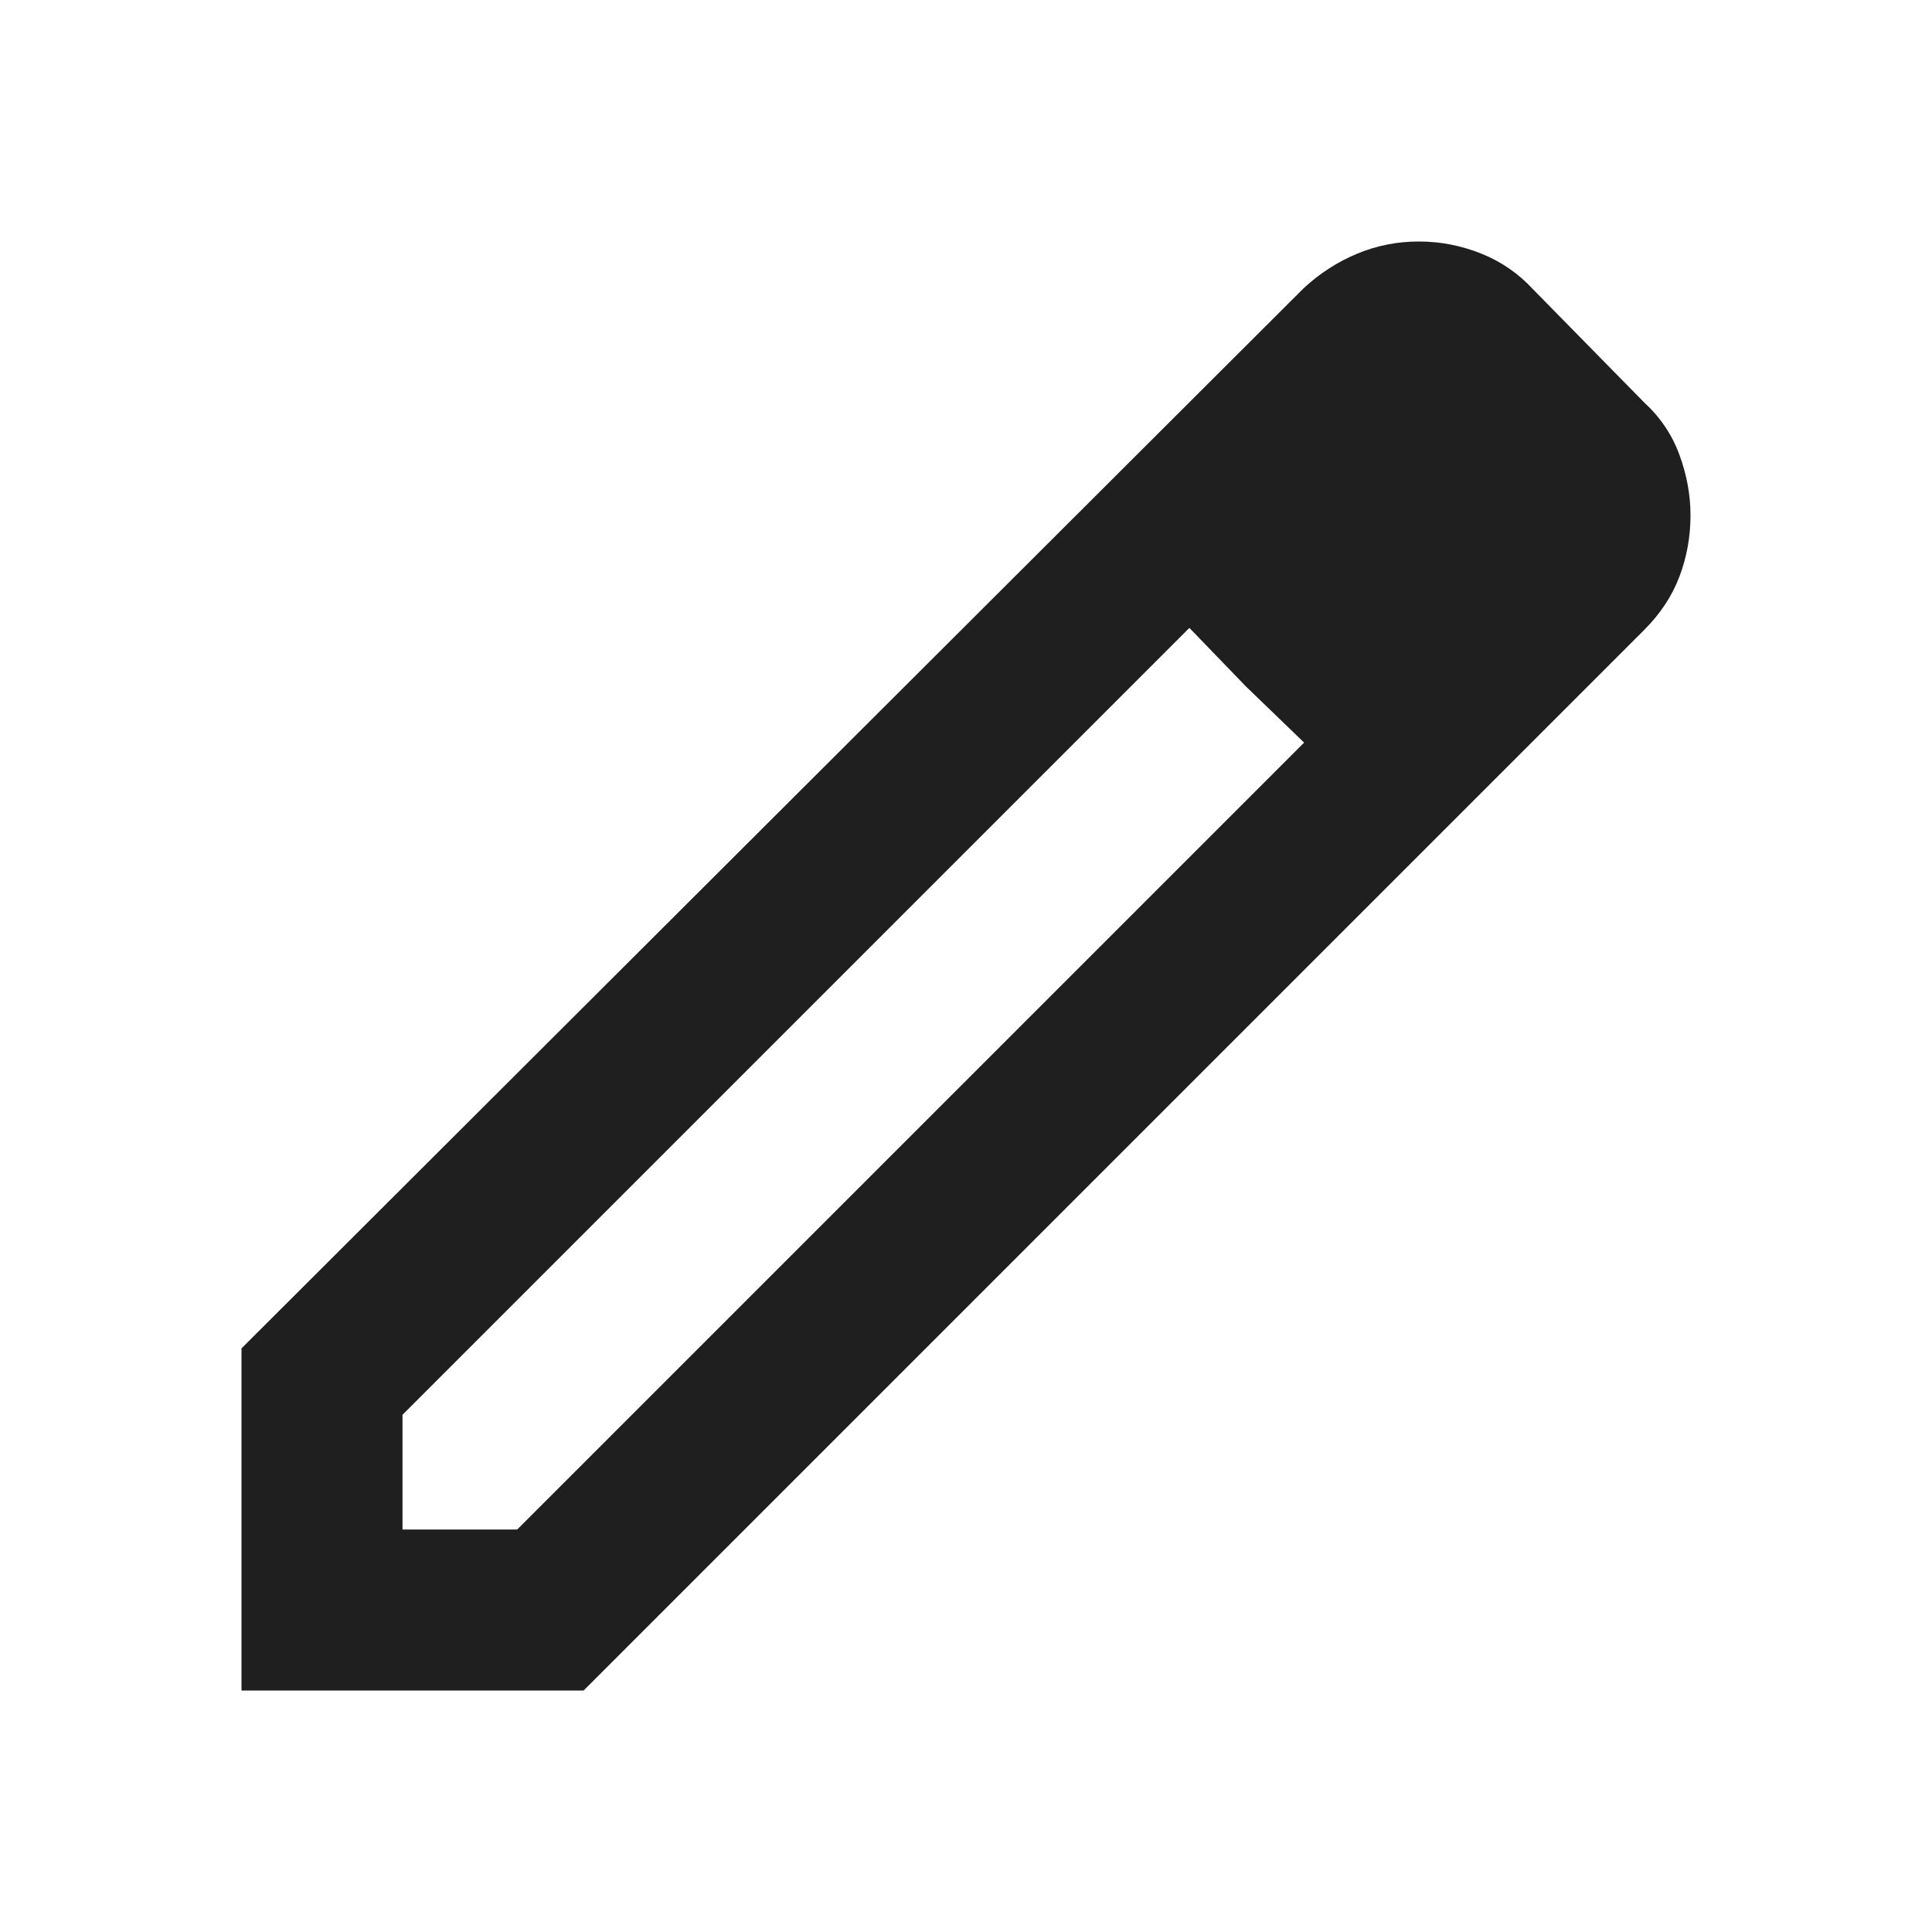
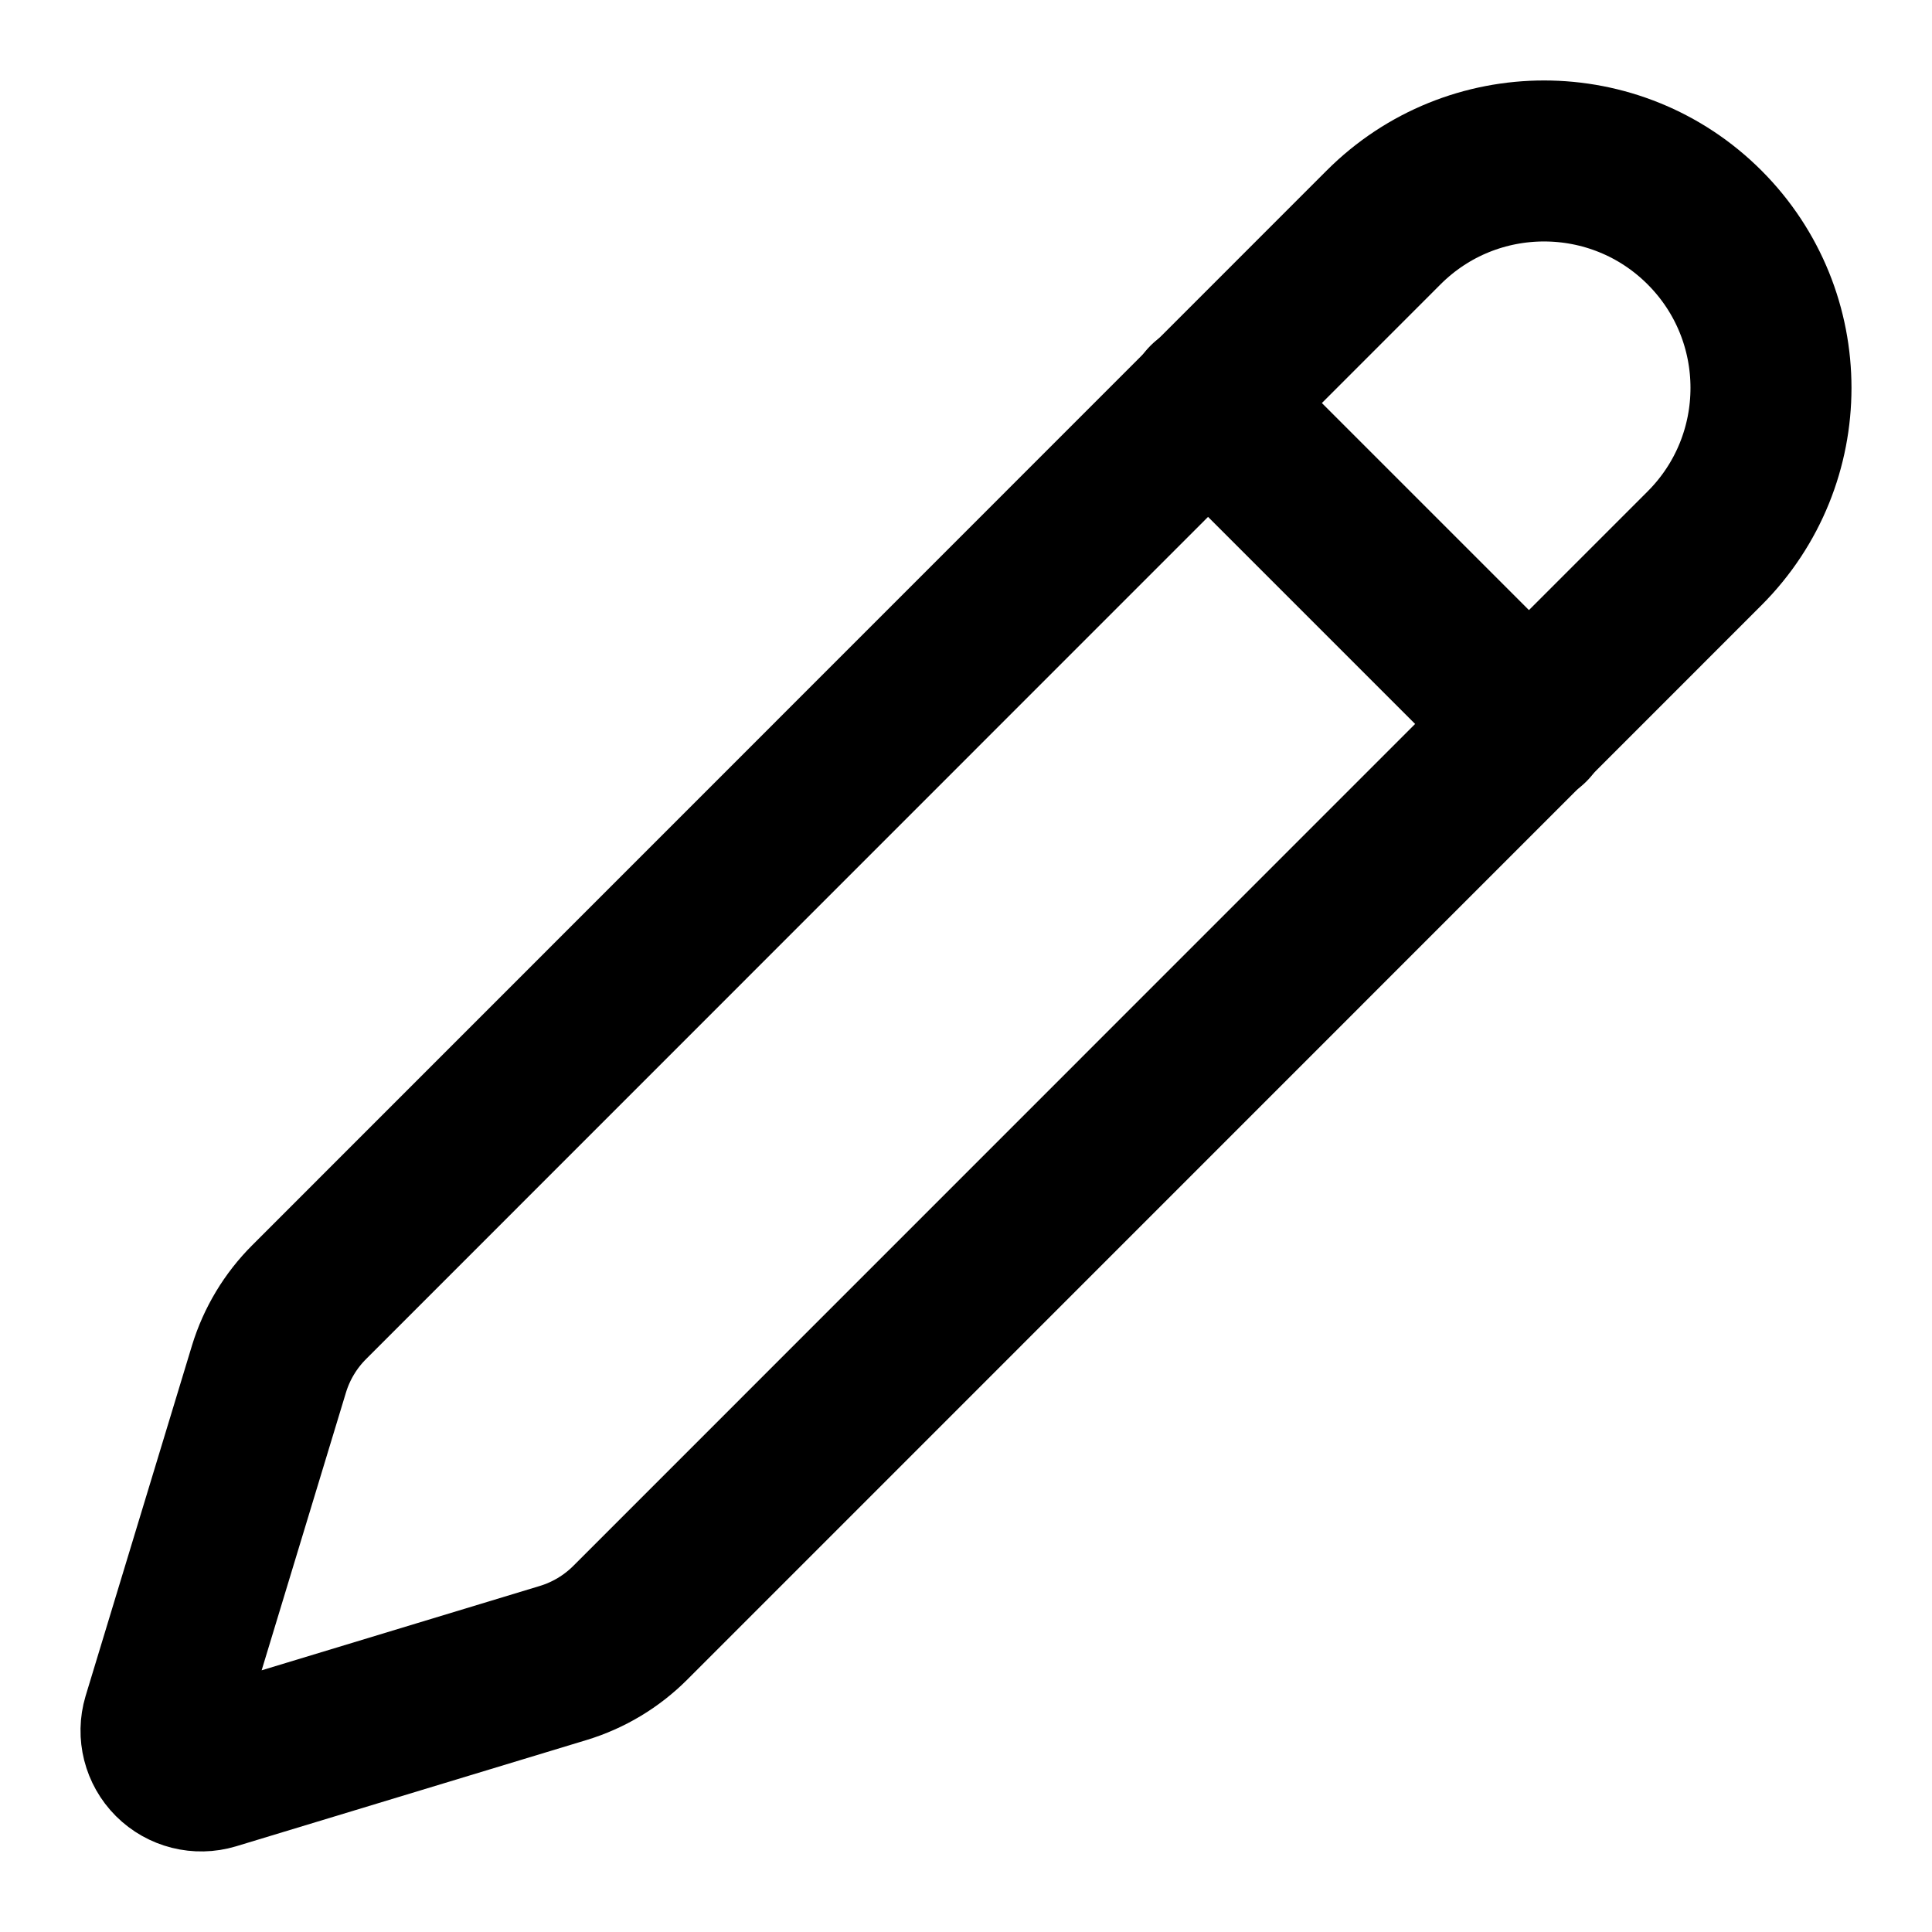
- <svg xmlns="http://www.w3.org/2000/svg" height="24px" viewBox="0 -960 960 960" width="24px" fill="#1f1f1f">
-   <path d="M200-200h57l391-391-57-57-391 391v57Zm-80 80v-170l528-527q12-11 26.5-17t30.5-6q16 0 31 6t26 18l55 56q12 11 17.5 26t5.5 30q0 16-5.5 30.5T817-647L290-120H120Zm640-584-56-56 56 56Zm-141 85-28-29 57 57-29-28Z" />
+ <svg xmlns="http://www.w3.org/2000/svg" class="lucide lucide-pencil" width="24" height="24" viewBox="0 0 24 24" fill="none" stroke="currentColor" stroke-width="2" stroke-linecap="round" stroke-linejoin="round">
+   <path d="M21.174 6.812a1 1 0 0 0-3.986-3.987L3.842 16.174a2 2 0 0 0-.5.83l-1.321 4.352a.5.5 0 0 0 .623.622l4.353-1.32a2 2 0 0 0 .83-.497z" />
+   <path d="m15 5 4 4" />
</svg>
